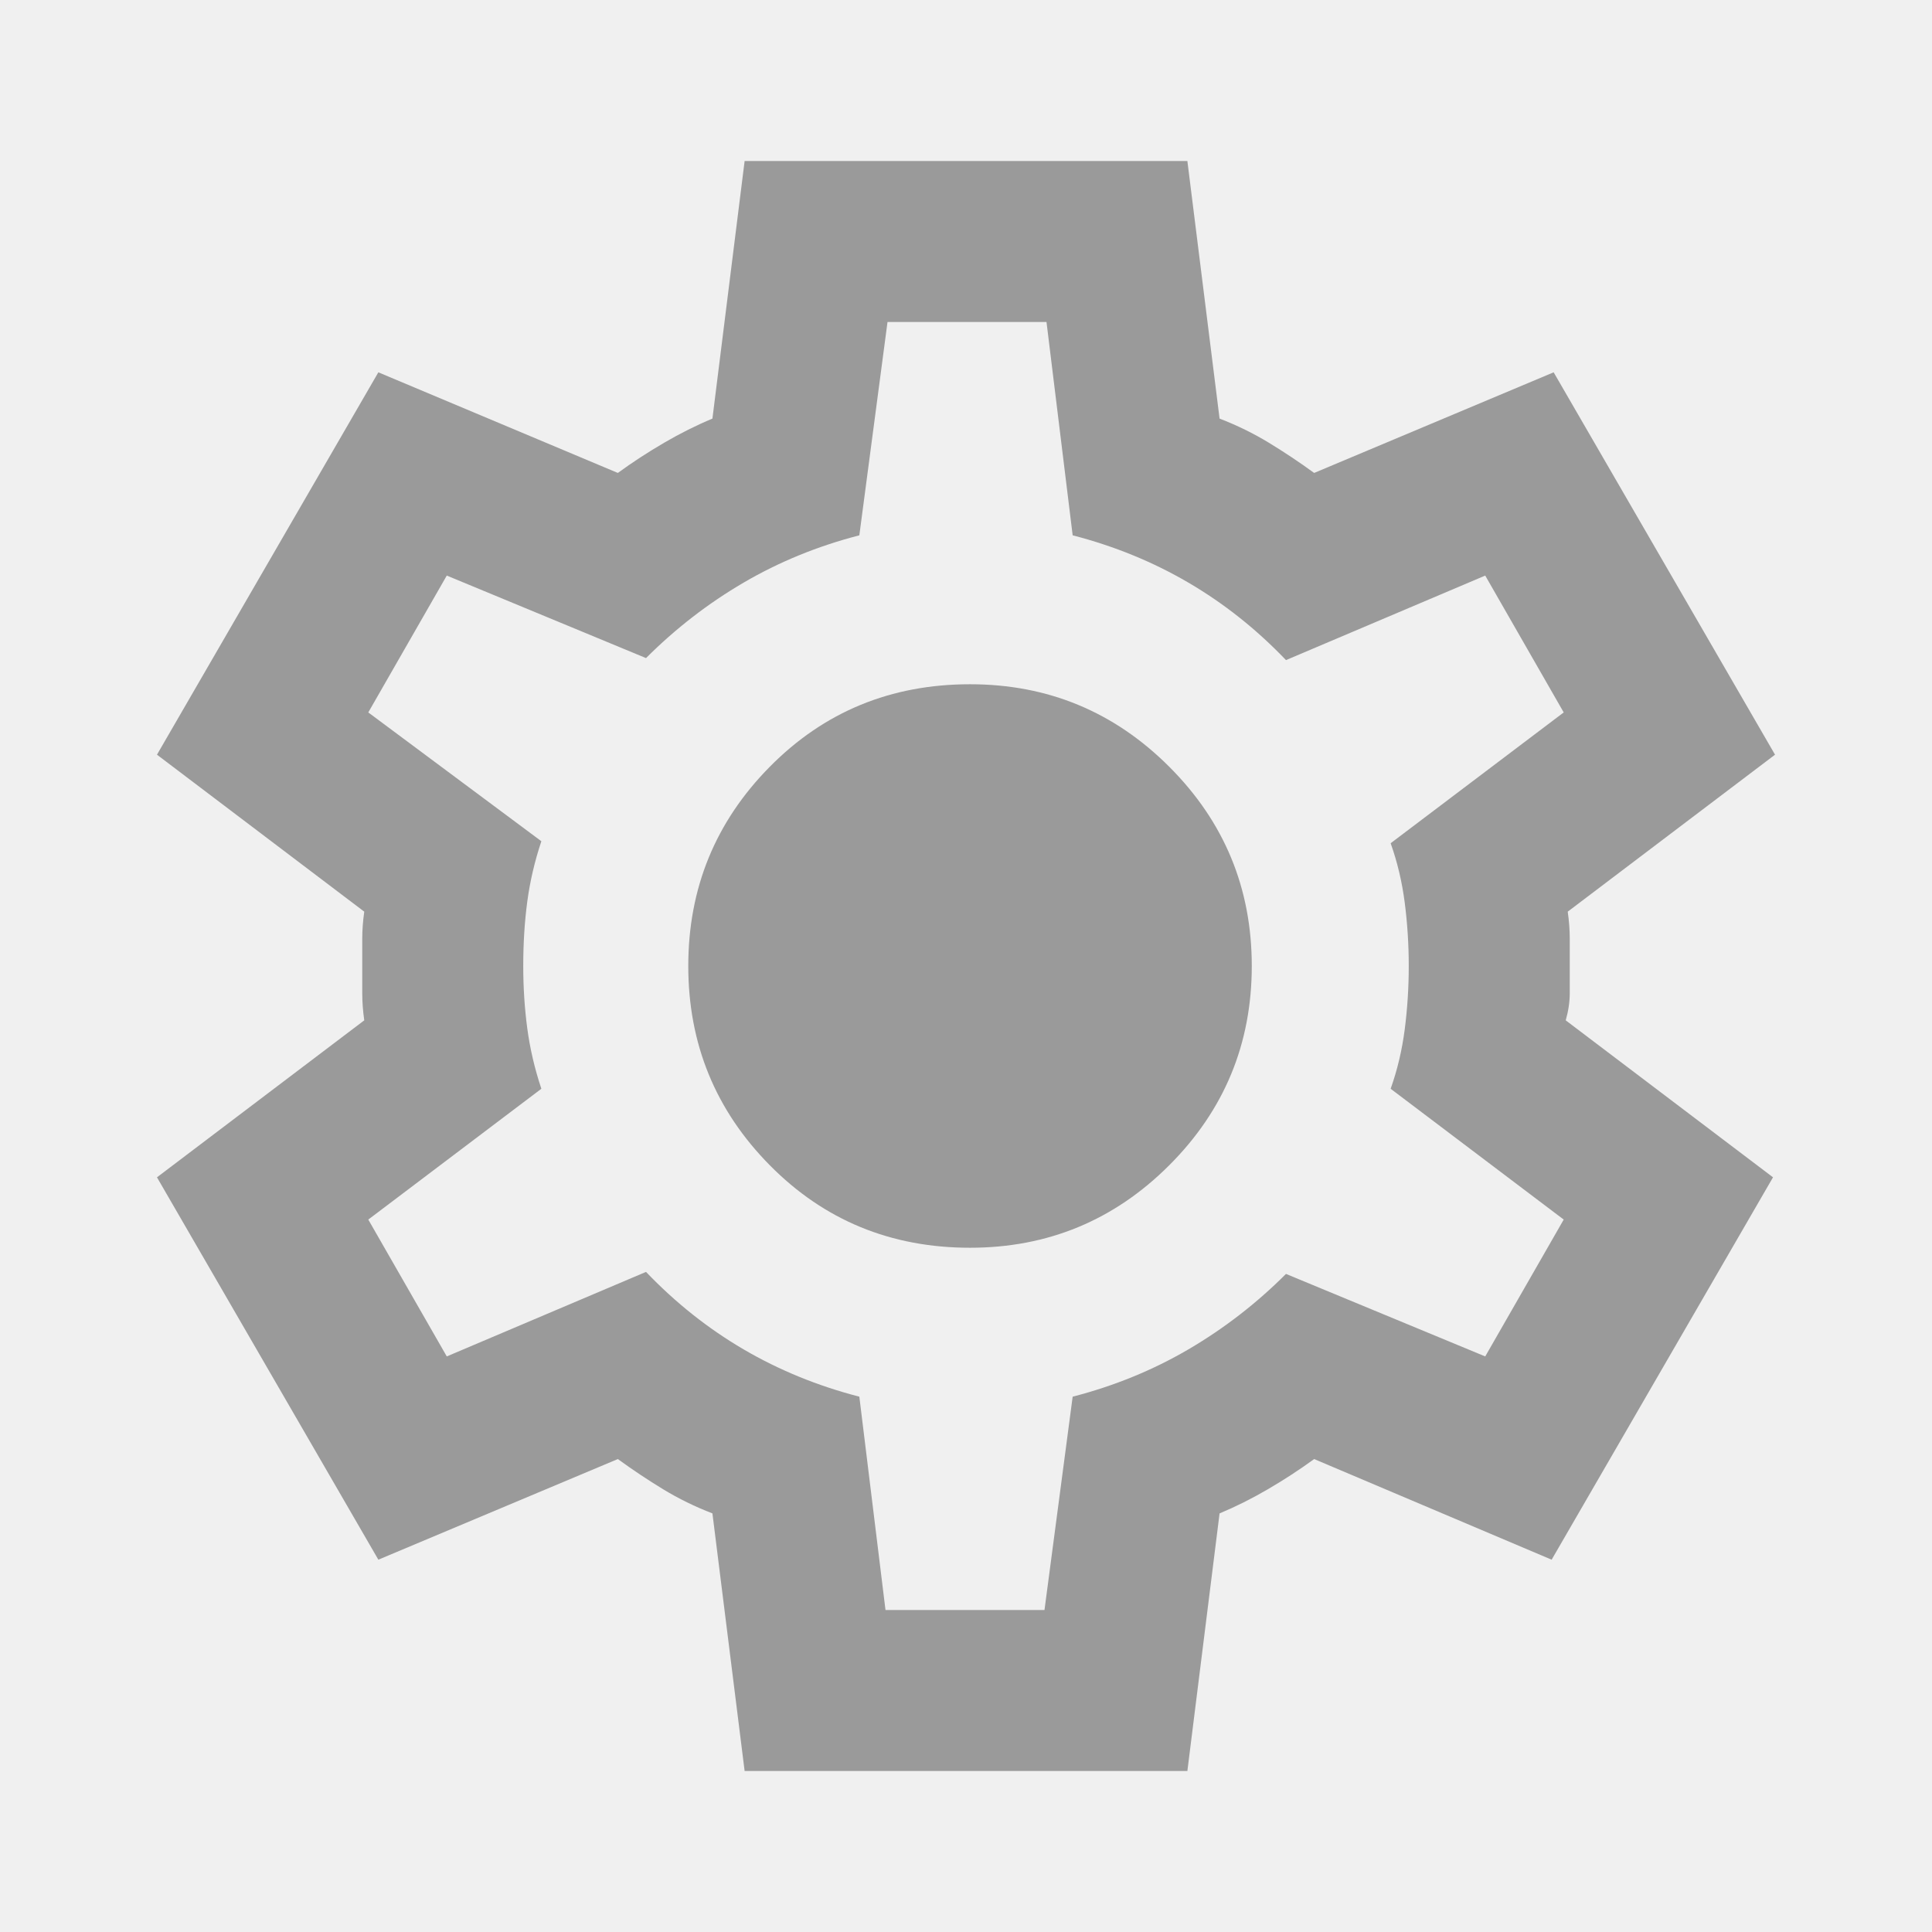
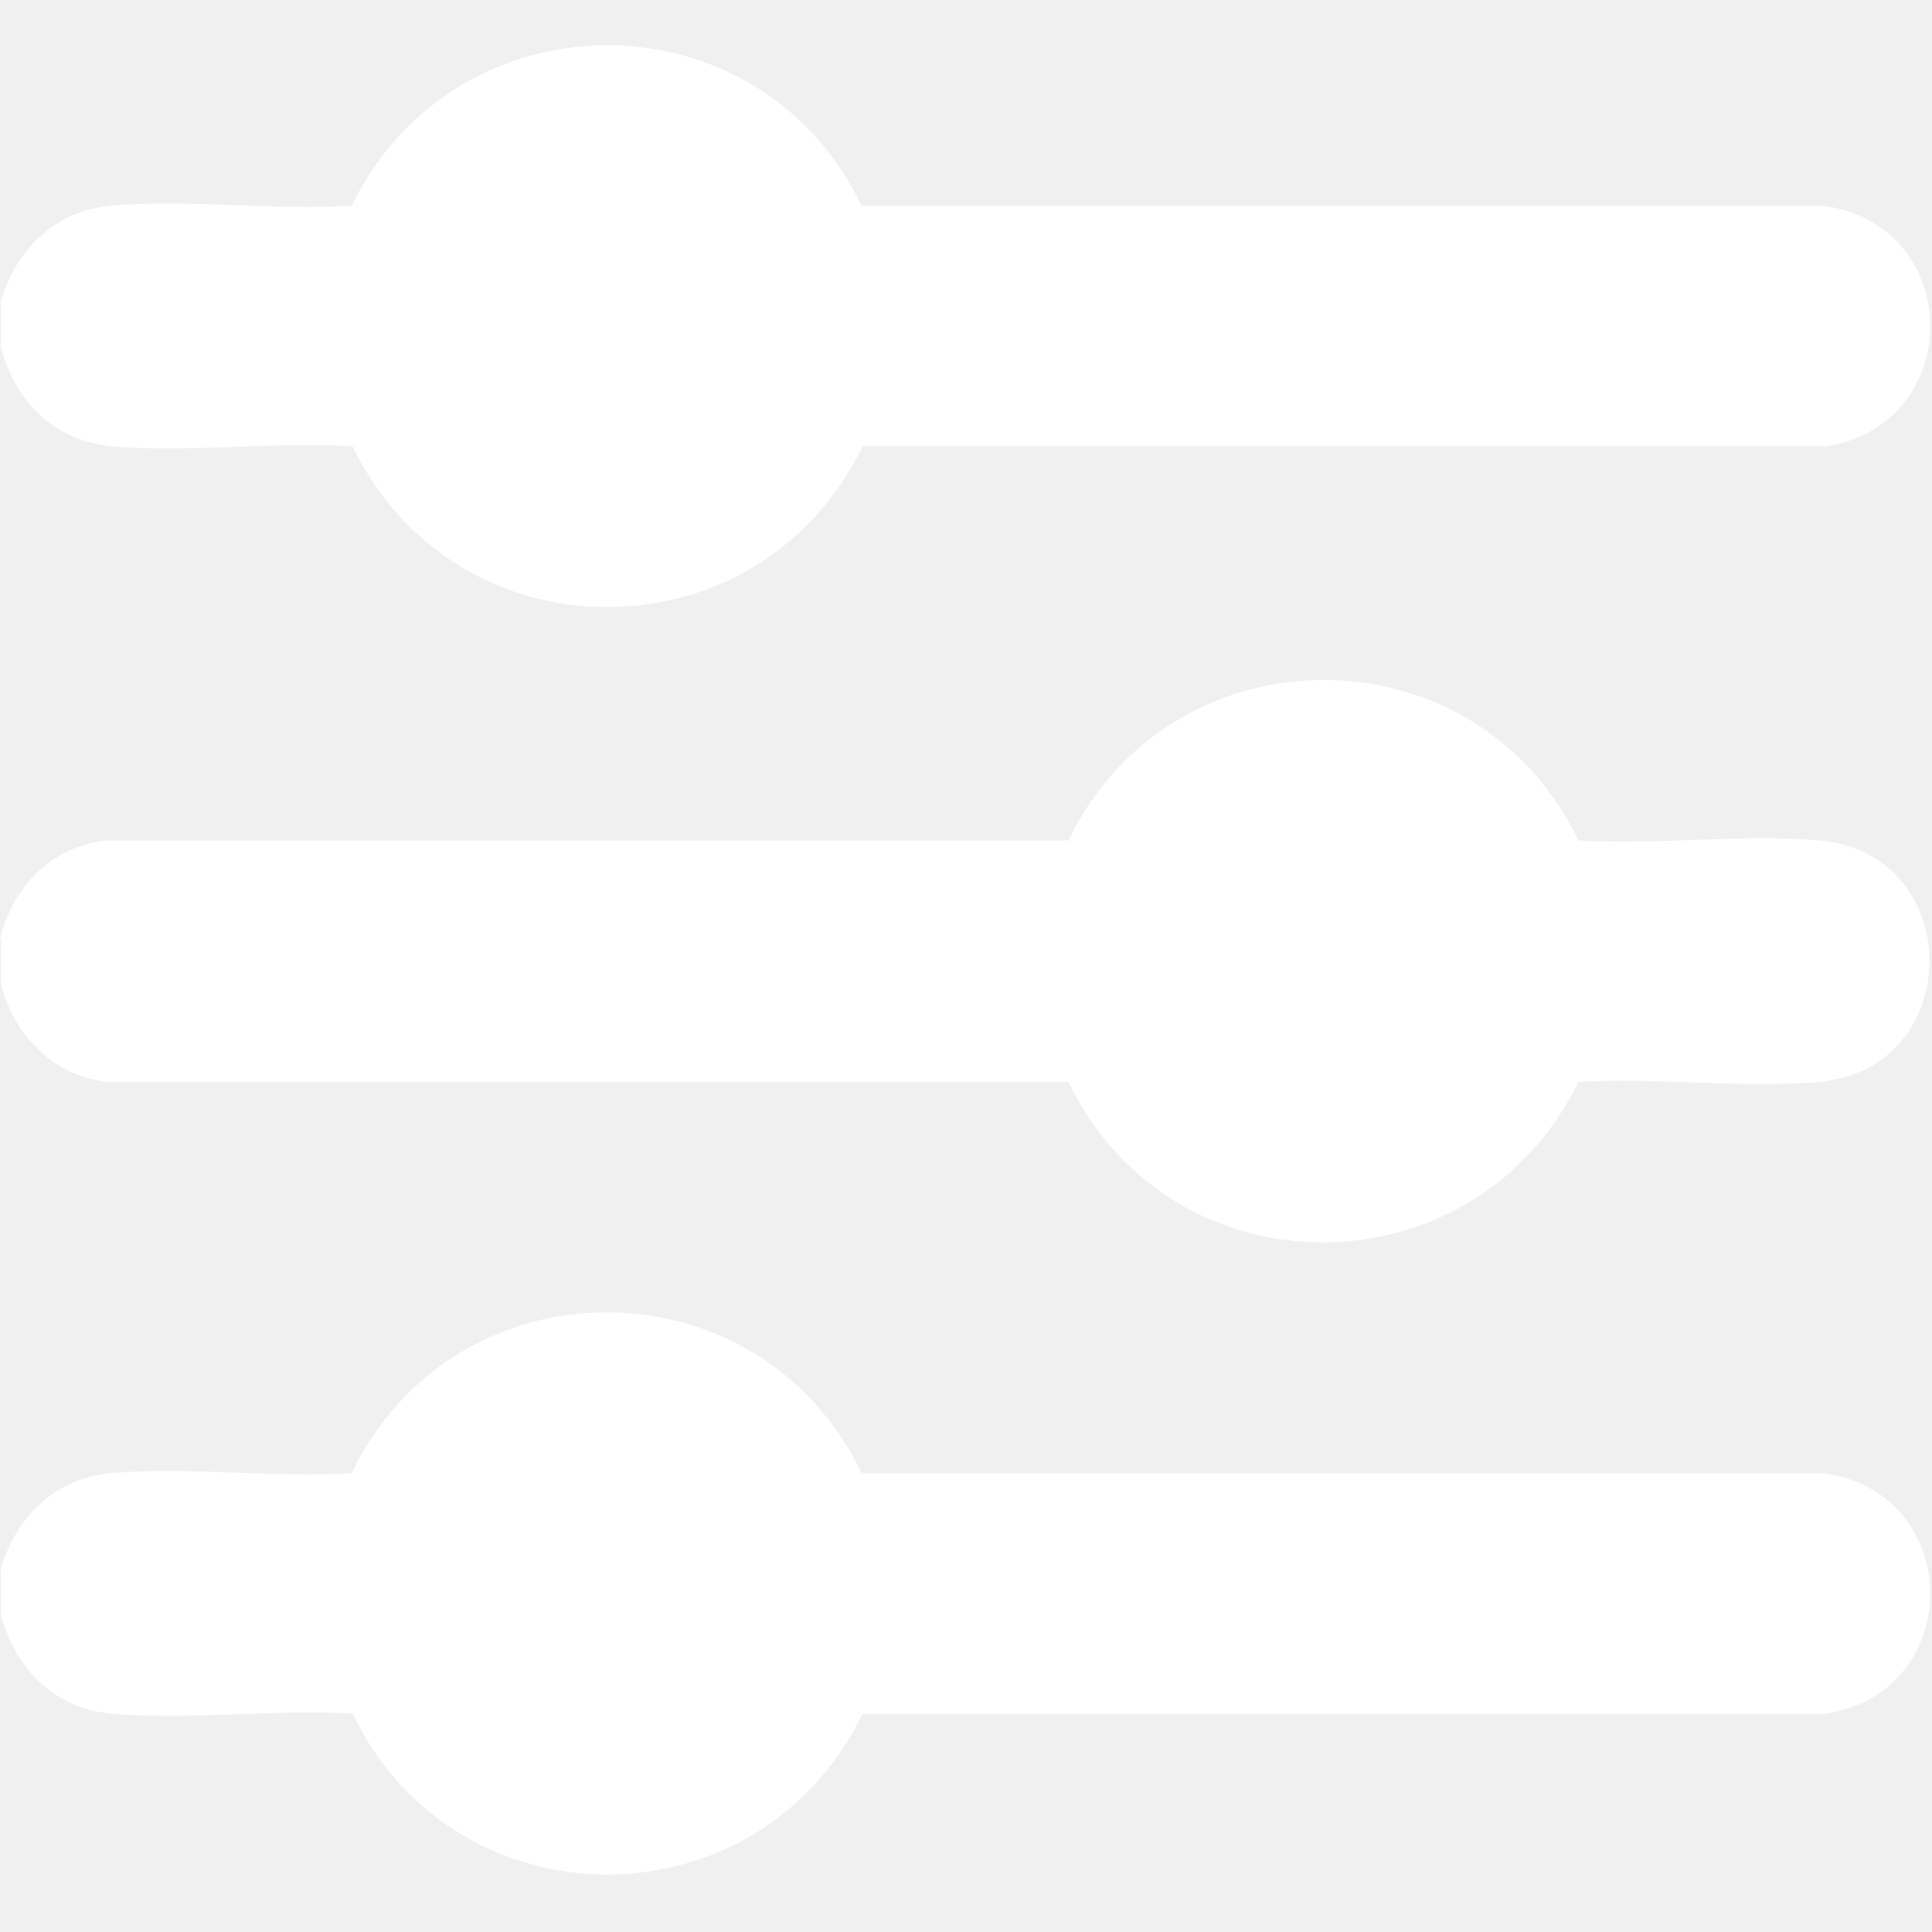
- <svg xmlns="http://www.w3.org/2000/svg" height="24px" viewBox="0 -960 960 960" width="24px" fill="#9A9A9A">
-   <path d="m370-80-16-128q-13-5-24.5-12T307-235l-119 50L78-375l103-78q-1-7-1-13.5v-27q0-6.5 1-13.5L78-585l110-190 119 50q11-8 23-15t24-12l16-128h220l16 128q13 5 24.5 12t22.5 15l119-50 110 190-103 78q1 7 1 13.5v27q0 6.5-2 13.5l103 78-110 190-118-50q-11 8-23 15t-24 12L590-80H370Zm70-80h79l14-106q31-8 57.5-23.5T639-327l99 41 39-68-86-65q5-14 7-29.5t2-31.5q0-16-2-31.5t-7-29.5l86-65-39-68-99 42q-22-23-48.5-38.5T533-694l-13-106h-79l-14 106q-31 8-57.5 23.5T321-633l-99-41-39 68 86 64q-5 15-7 30t-2 32q0 16 2 31t7 30l-86 65 39 68 99-42q22 23 48.5 38.5T427-266l13 106Zm42-180q58 0 99-41t41-99q0-58-41-99t-99-41q-59 0-99.5 41T342-480q0 58 40.5 99t99.5 41Zm-2-140Z" />
+ <svg xmlns="http://www.w3.org/2000/svg" id="Camada_1" data-name="Camada 1" viewBox="0 0 20 20">
+   <defs>
+     <style>
+       .cls-1 {
+         fill: #fff;
+       }
+     </style>
+   </defs>
+   <path class="cls-1" d="M0,3.15c.15-.55.56-.97,1.15-1.02.79-.07,1.69.05,2.49,0,1.08-2.21,4.21-2.22,5.28,0h9.95c1.46.19,1.49,2.25.04,2.49h-9.98c-1.08,2.22-4.21,2.22-5.28,0-.81-.05-1.7.07-2.49,0-.59-.05-1-.46-1.15-1.02v-.47Z" />
+   <path class="cls-1" d="M0,16.27c.15-.55.56-.97,1.15-1.02.79-.07,1.69.05,2.49,0,1.07-2.22,4.21-2.22,5.28,0h9.95c1.46.19,1.49,2.25.04,2.49h-9.98c-1.08,2.22-4.21,2.22-5.28,0-.81-.05-1.7.07-2.49,0-.59-.05-1-.46-1.15-1.02v-.47Z" />
+   <path class="cls-1" d="M0,9.71c.14-.54.54-.95,1.11-1.01h9.95c1.07-2.21,4.21-2.22,5.28,0,.81.05,1.7-.07,2.49,0,1.53.13,1.52,2.37,0,2.5-.79.07-1.69-.05-2.49,0-1.08,2.21-4.21,2.22-5.28,0H1.12c-.57-.06-.97-.48-1.11-1.01v-.47Z" />
</svg>
